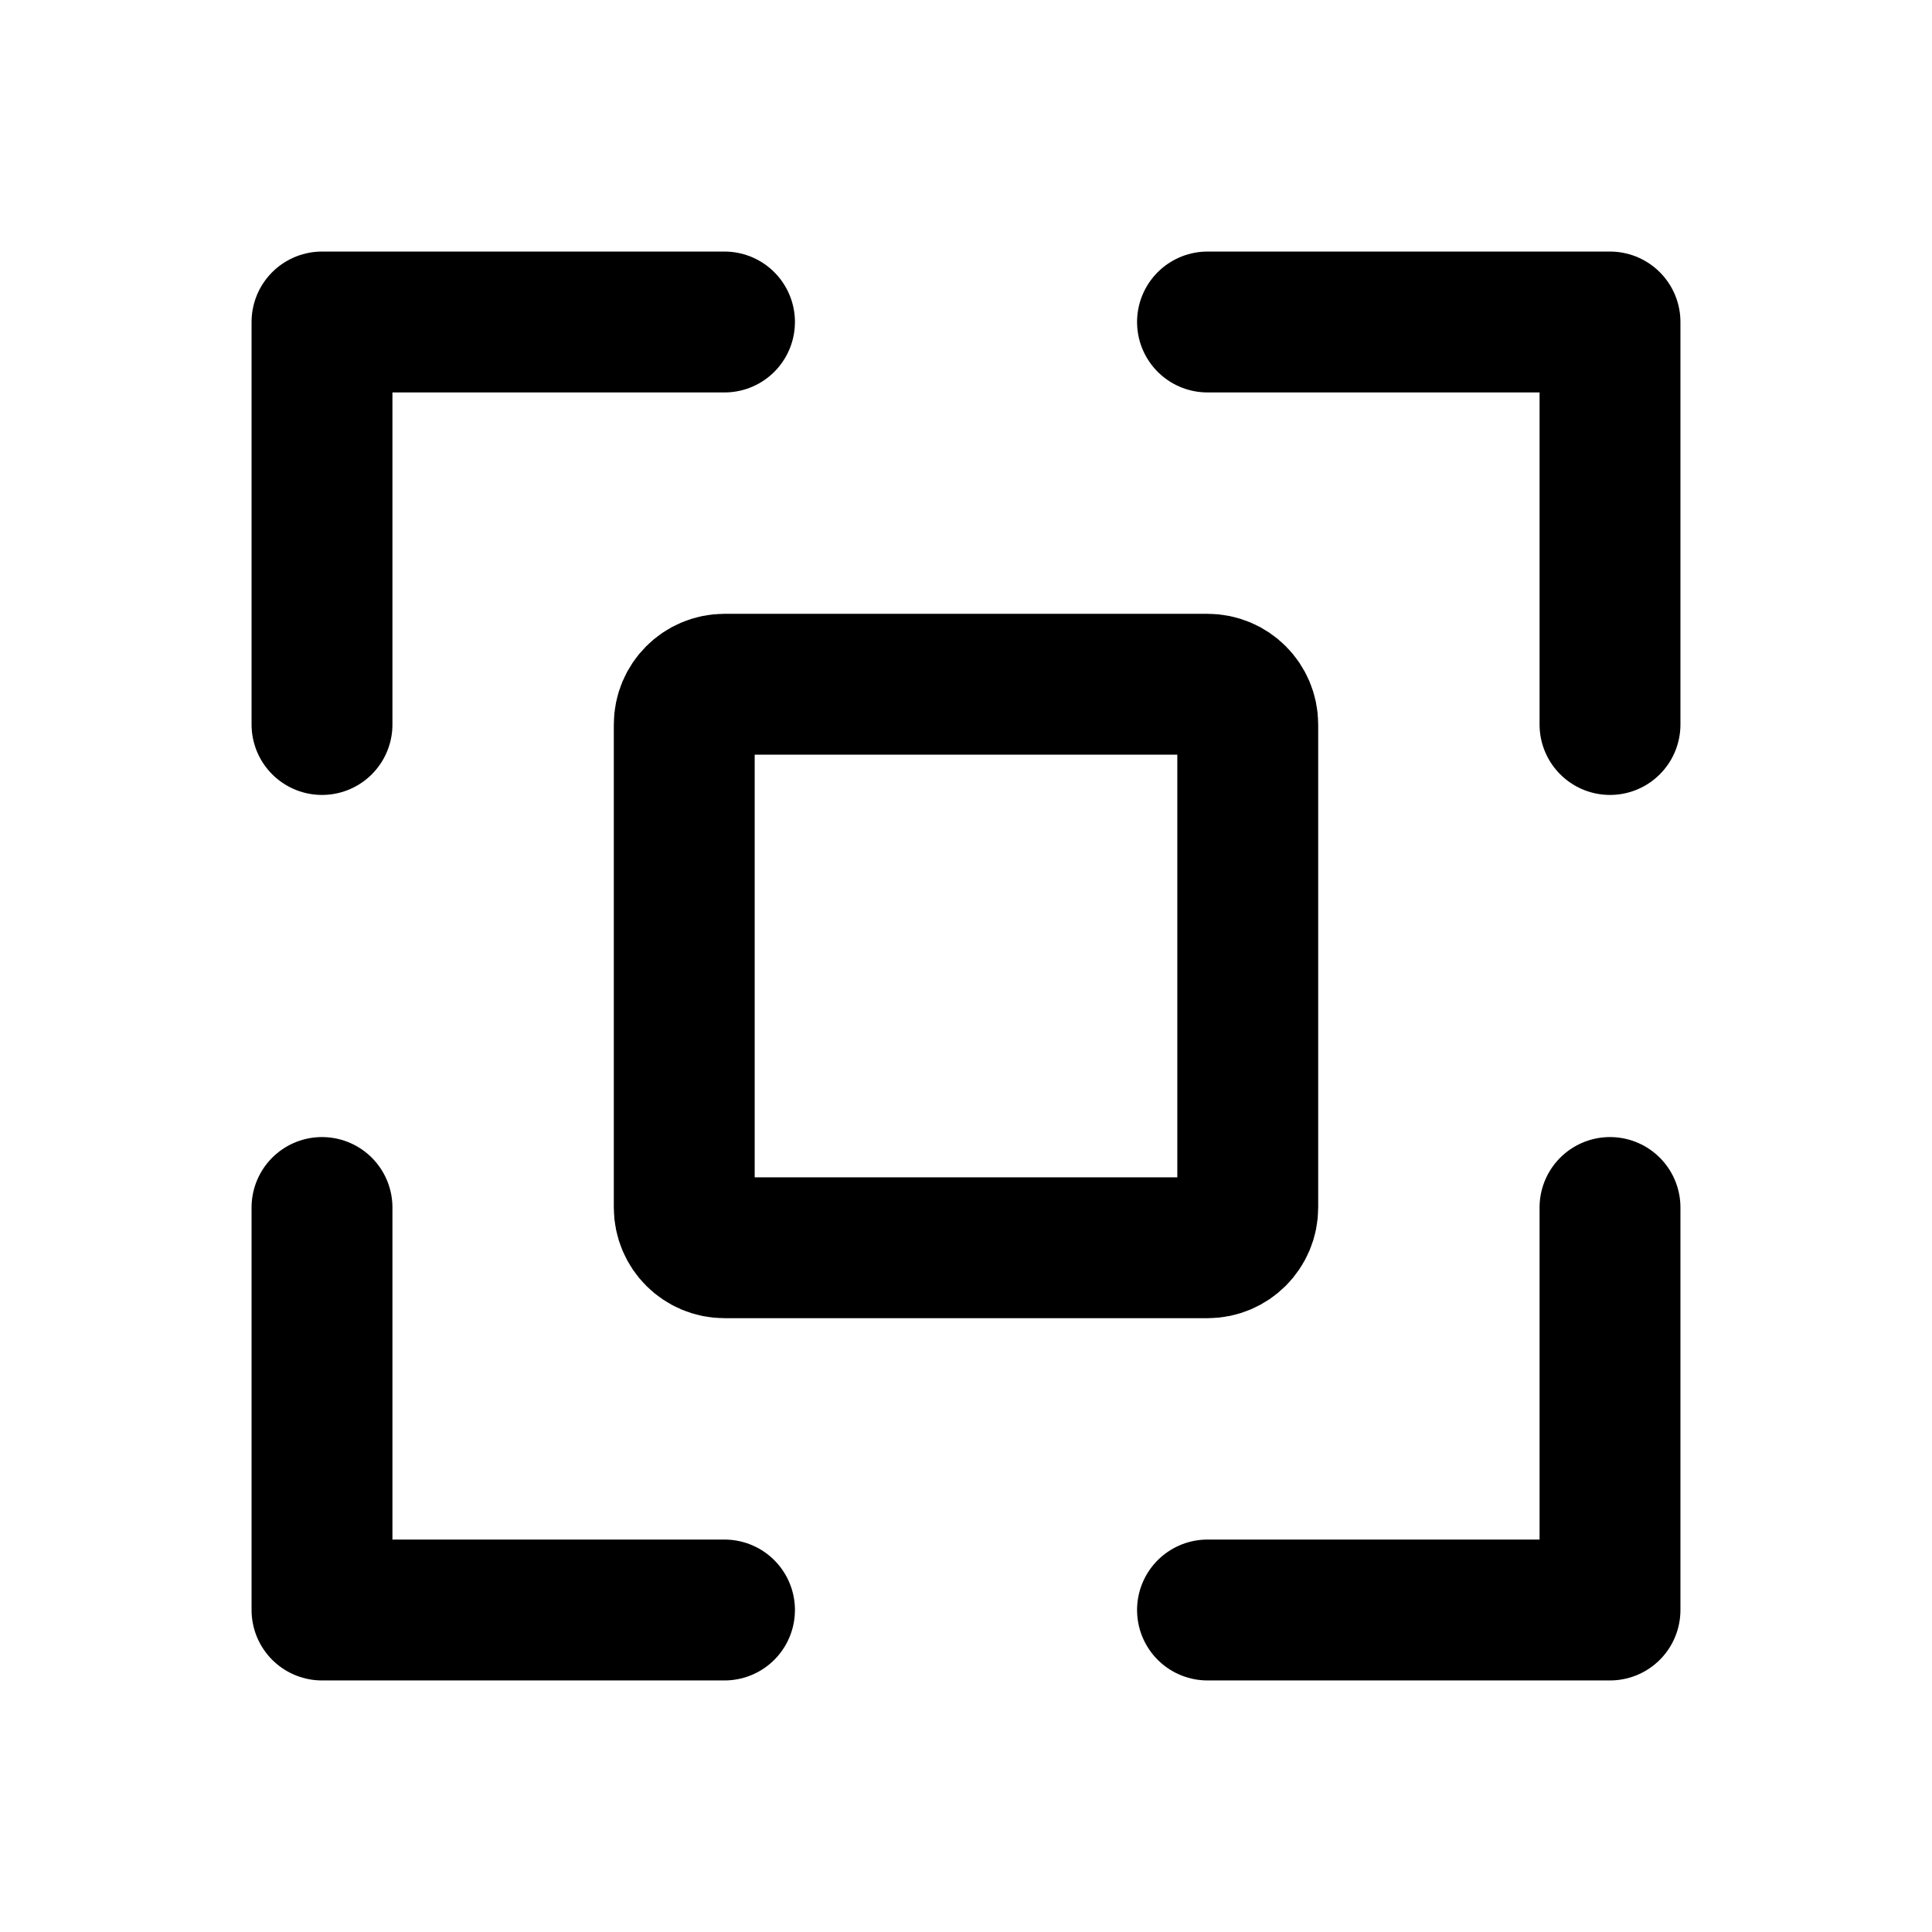
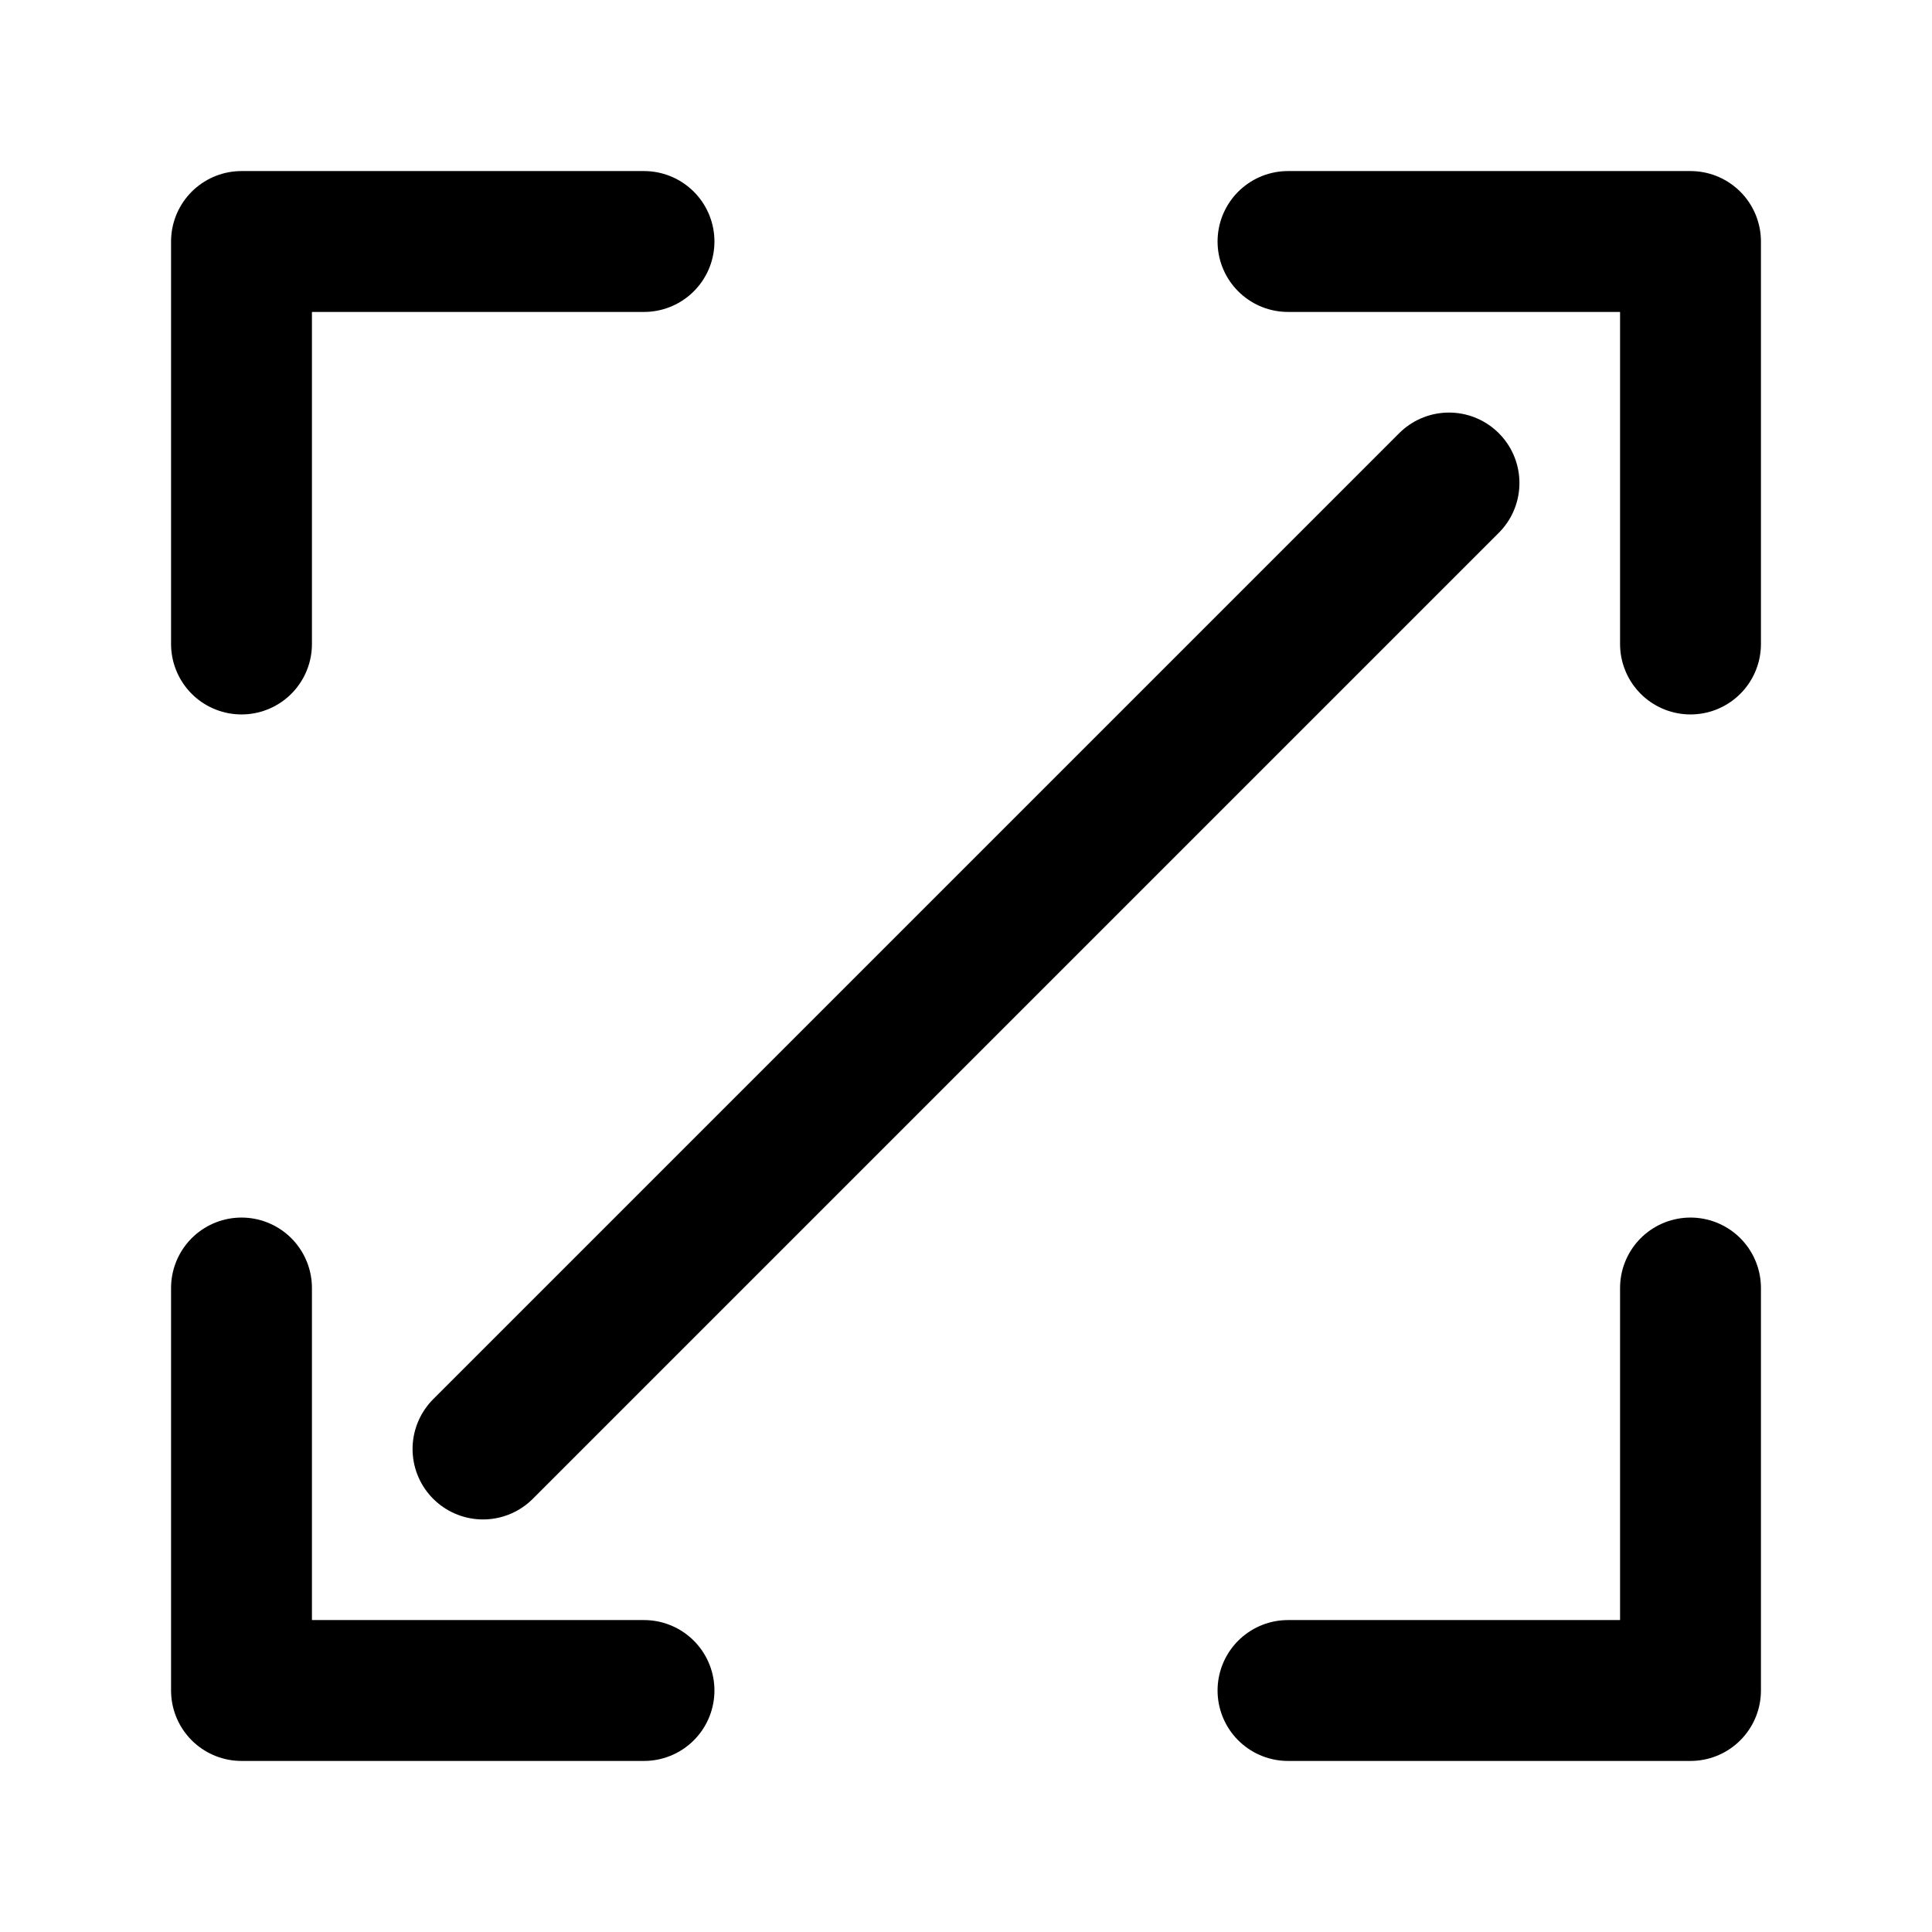
<svg xmlns="http://www.w3.org/2000/svg" viewBox="0 0 24 24" fill="none" stroke="currentColor" stroke-width="1.75" stroke-linecap="round" stroke-linejoin="round">
-   <path d="M4 9V4h5" />
-   <path d="M20 9V4h-5" />
-   <path d="M4 15v5h5" />
-   <path d="M20 15v5h-5" />
-   <rect x="8.5" y="8.5" width="7" height="7" rx="0.5" />
+   <path d="M3 3h5M3 3v5" />
+   <path d="M21 3h-5M21 3v5" />
+   <path d="M3 21h5M3 21v-5" />
+   <path d="M21 21h-5M21 21v-5" />
+   <path d="M6 18L18 6" />
</svg>
